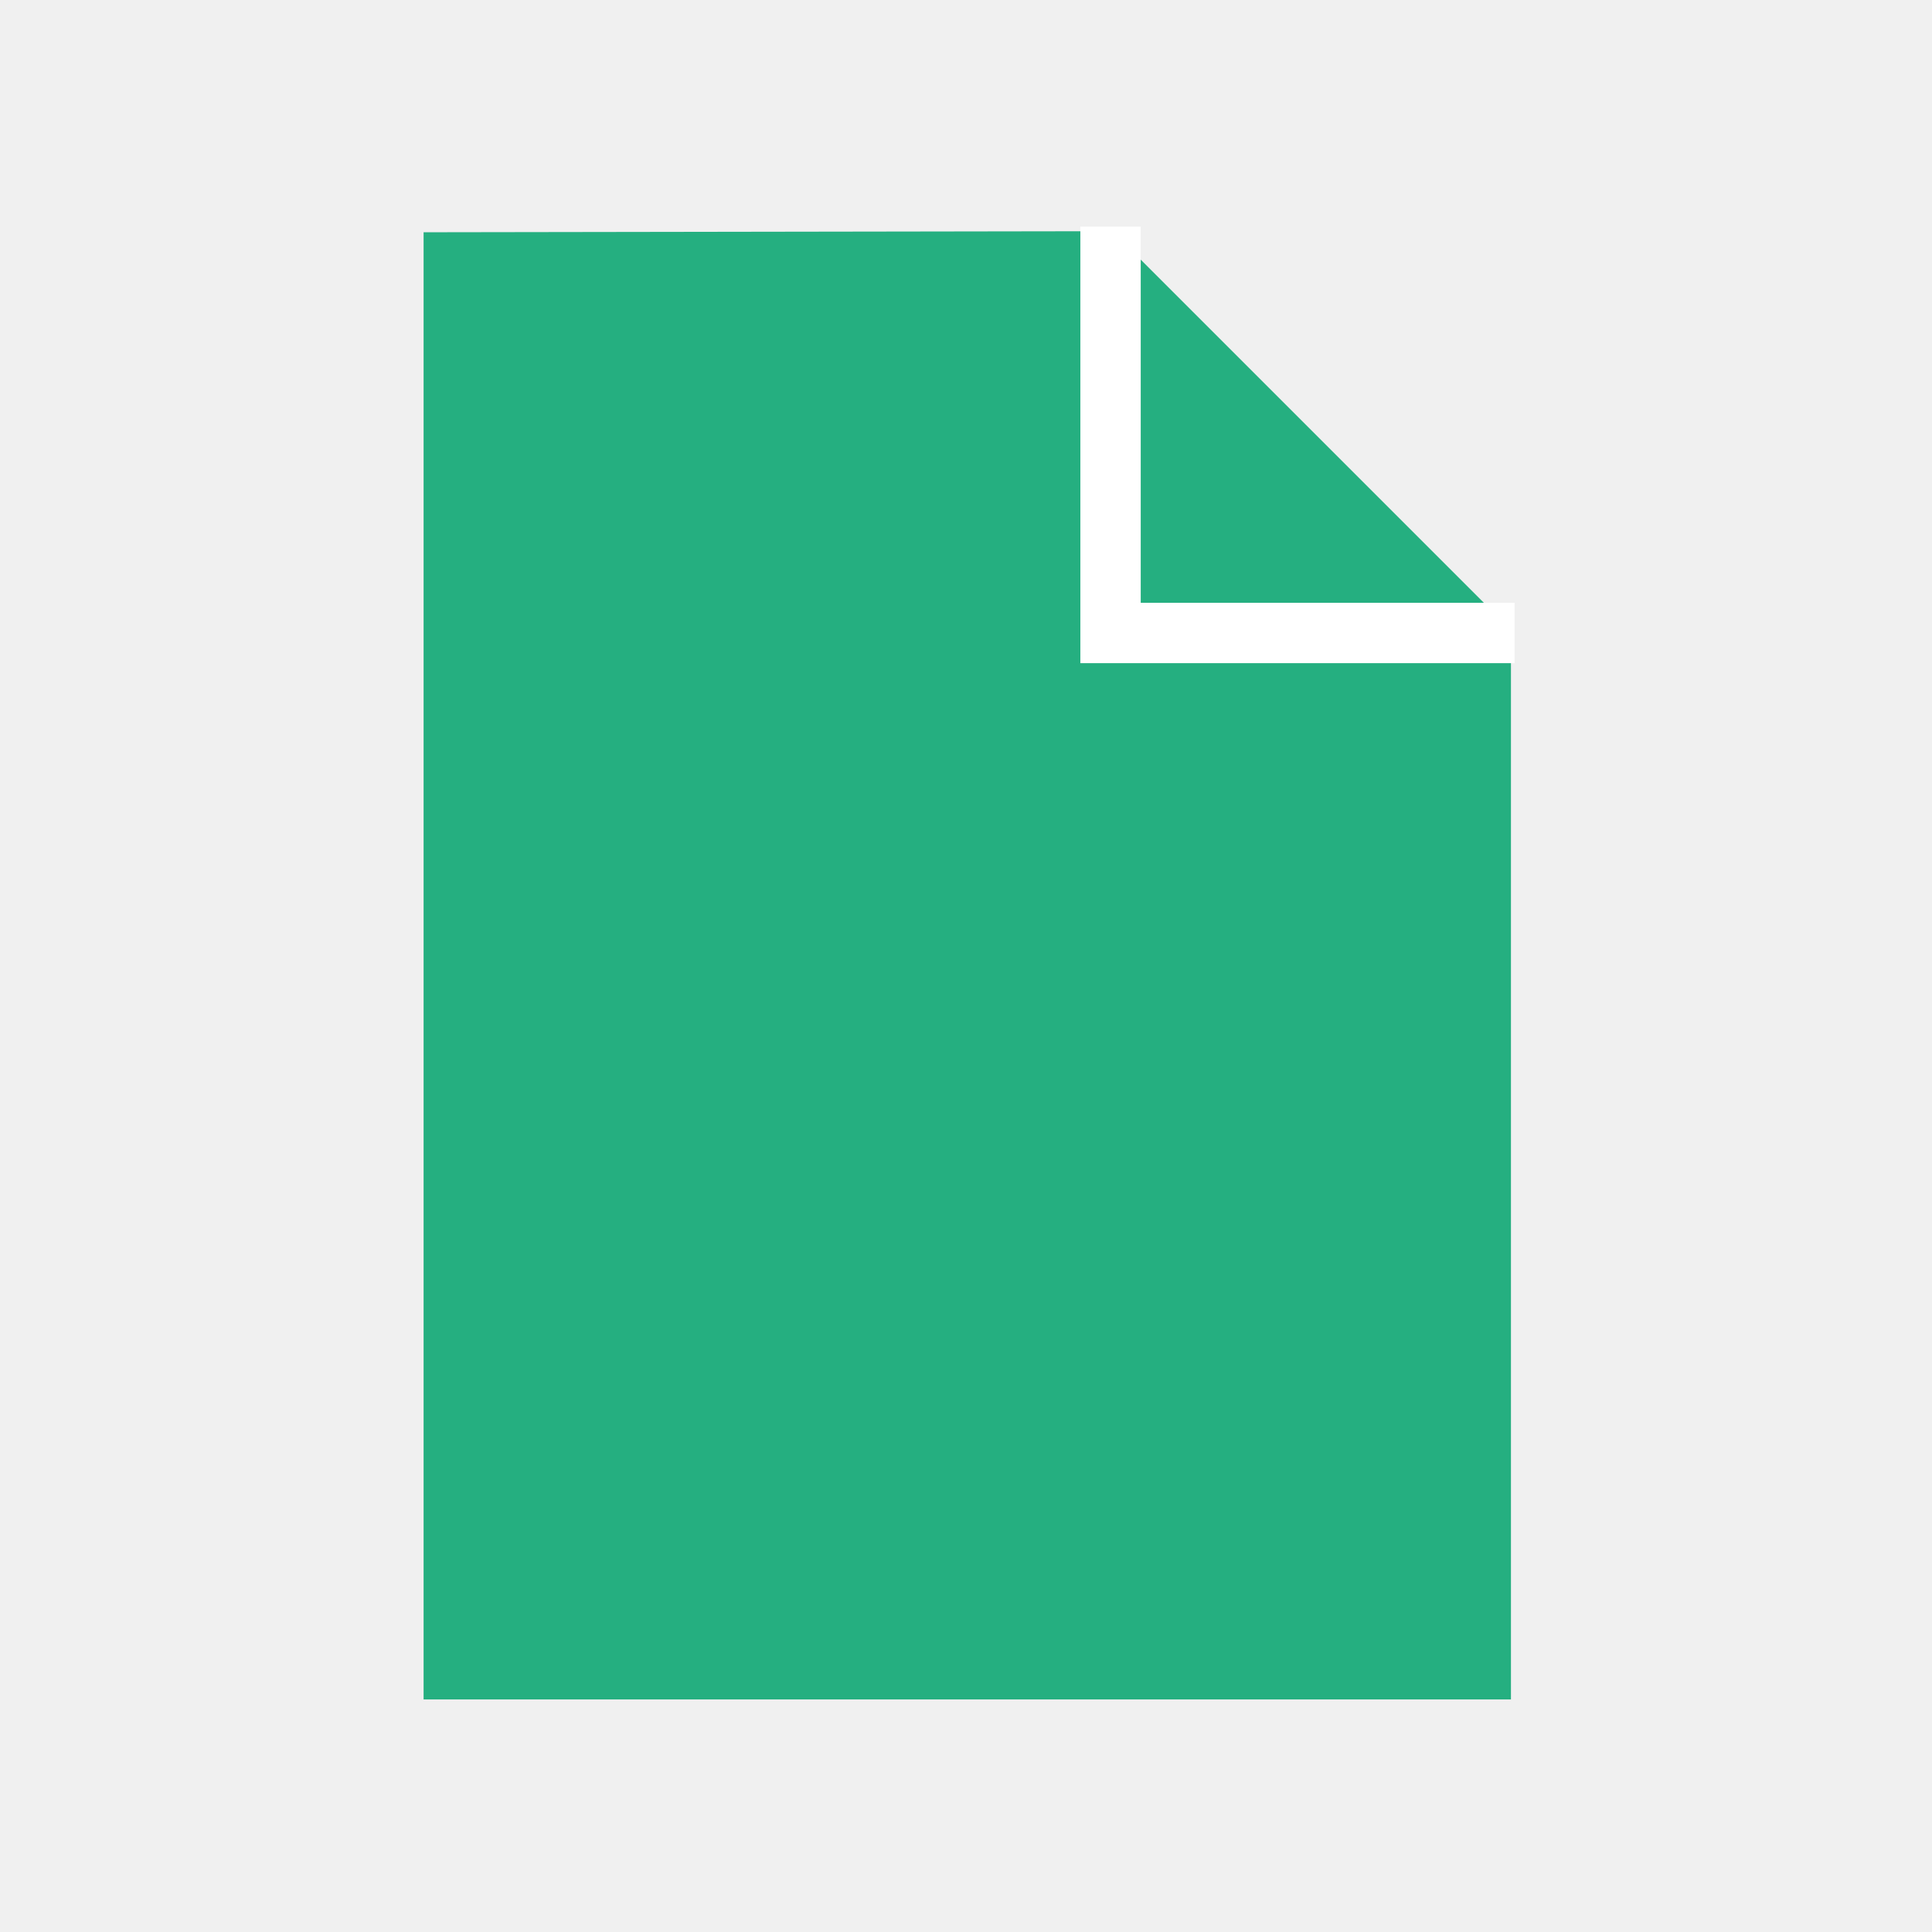
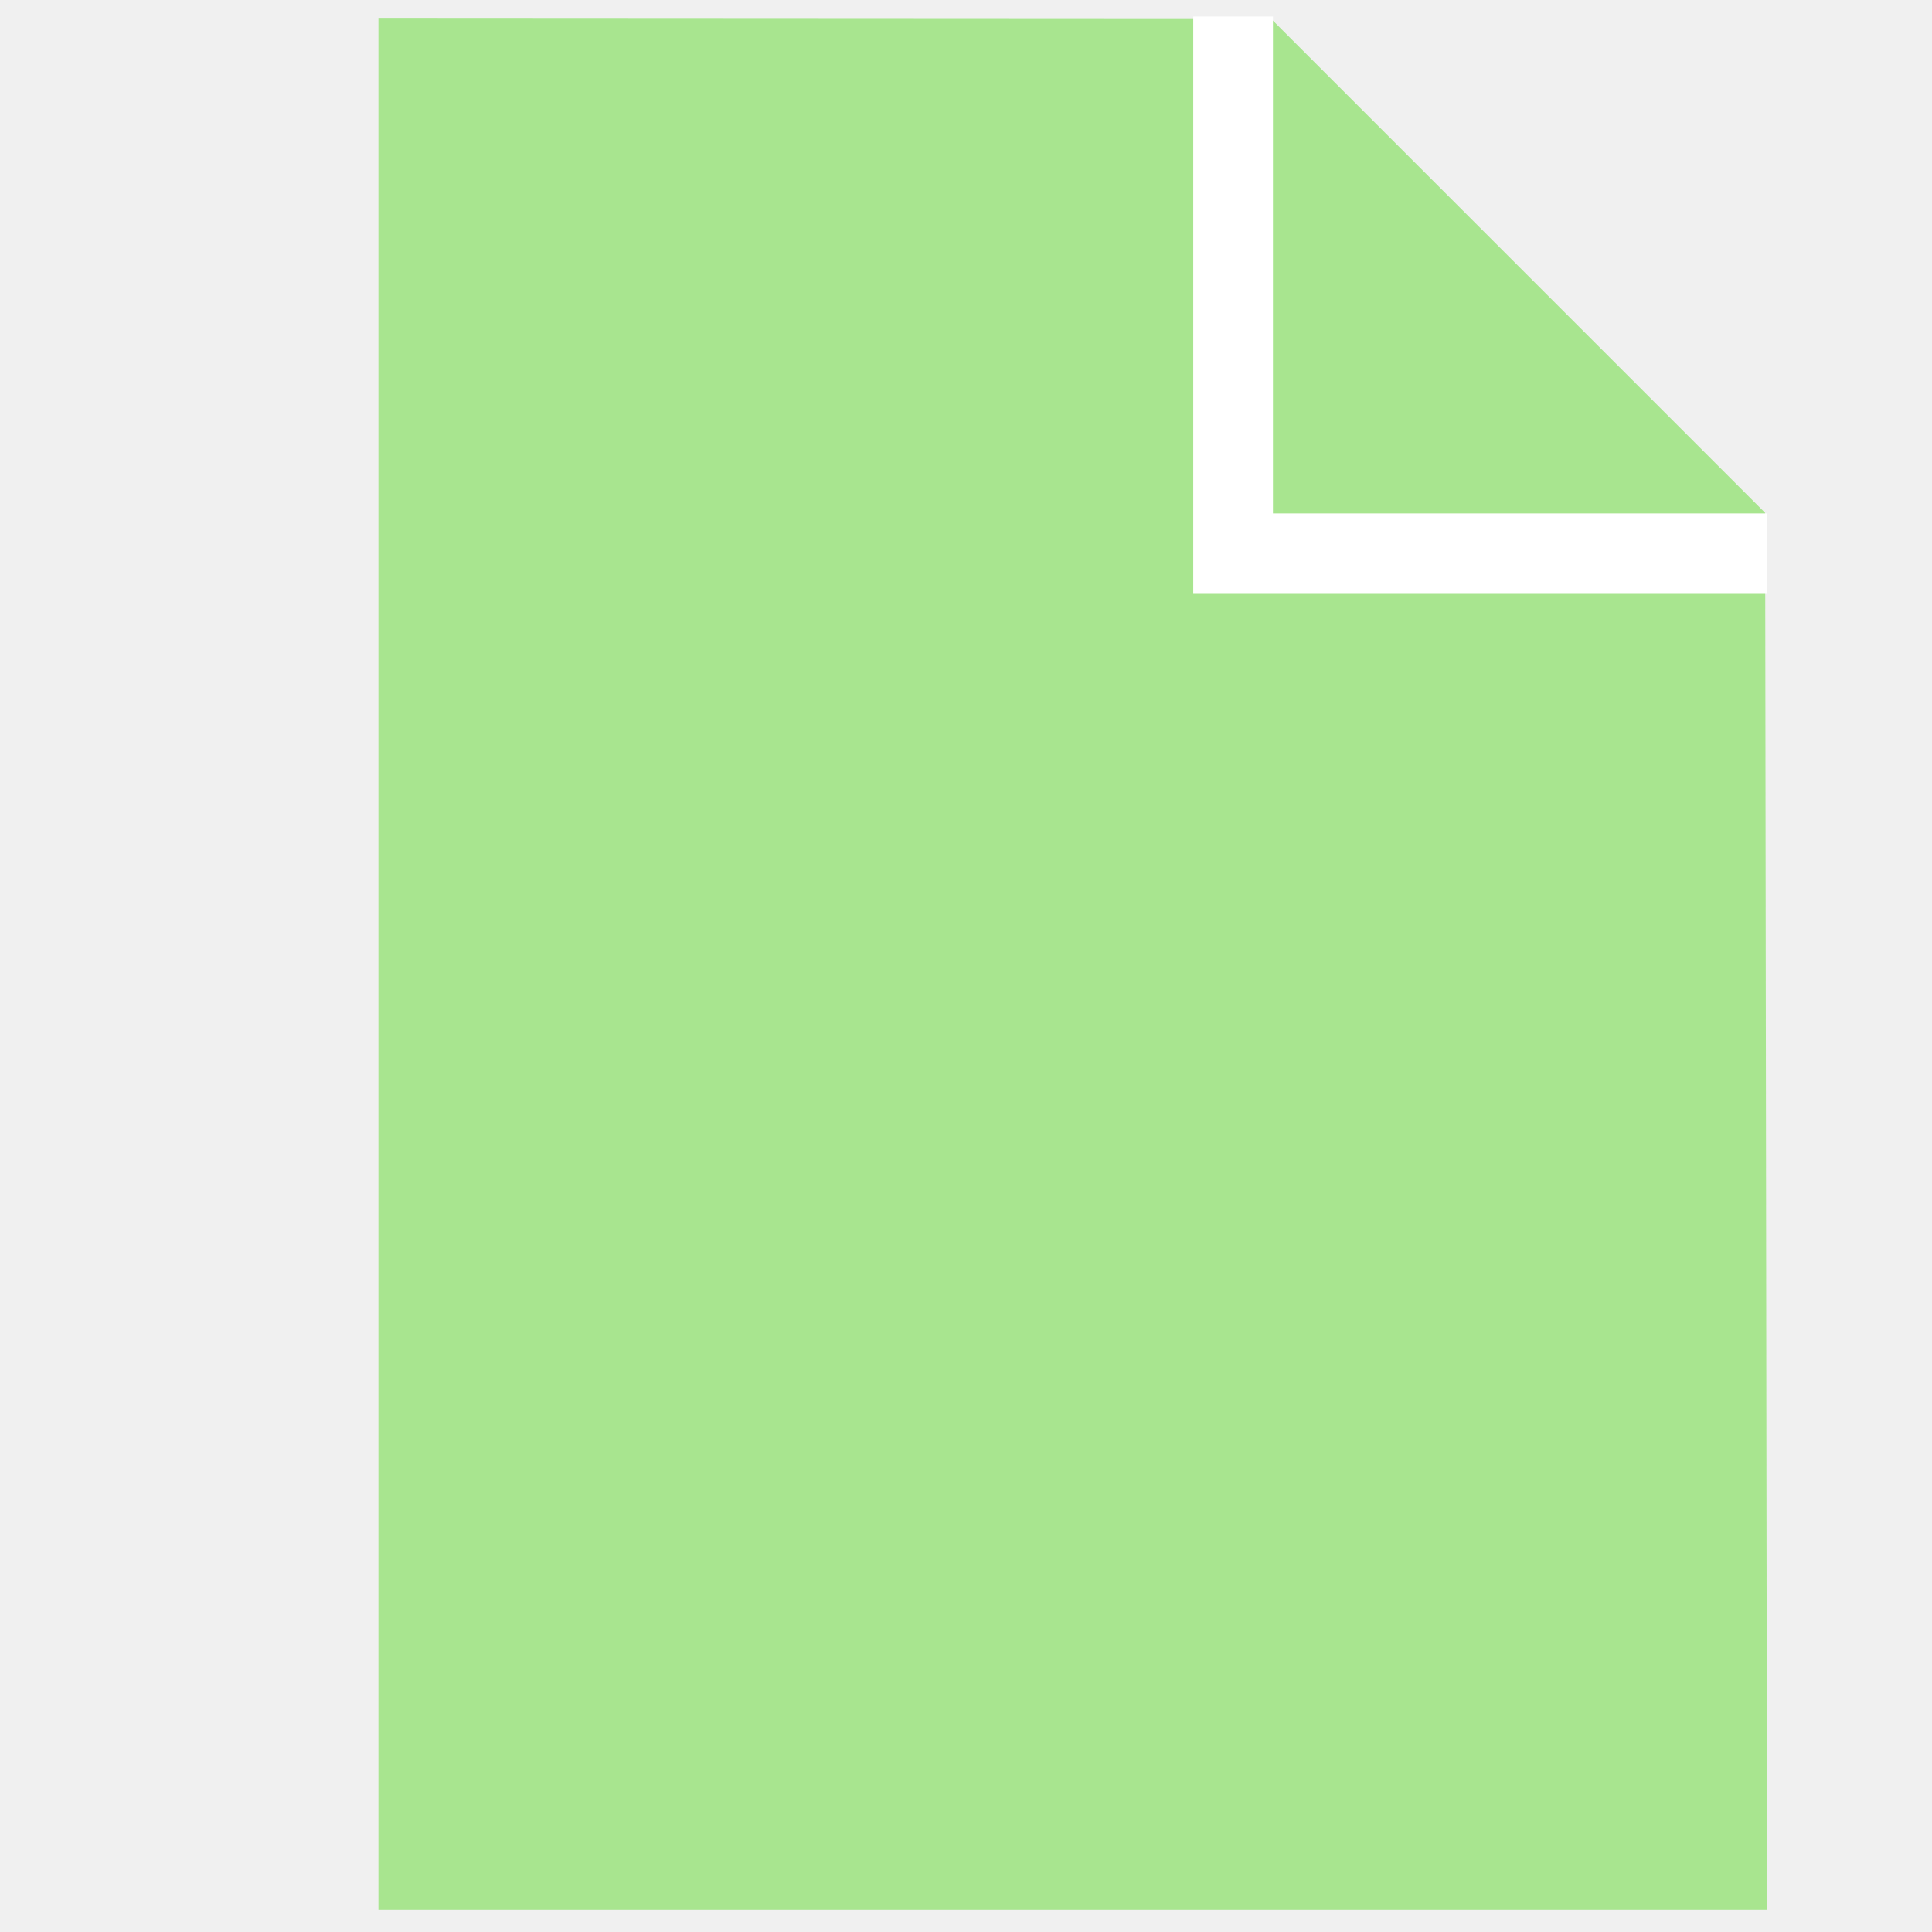
- <svg xmlns="http://www.w3.org/2000/svg" width="16px" height="16px" viewBox="0 0 16 16" version="1.1">
-   <defs />
-   <g id="Page-1" stroke="none" stroke-width="1" fill="none" fill-rule="evenodd">
-     <g id="catalog-icon-copy">
-       <polygon id="Path-4" stroke="#25AF80" stroke-width="0.66" fill="#25AF80" points="3.838 2.253 3.838 13.744 12.183 13.744 12.183 5.353 9.075 2.245" />
-       <polyline id="Path-5" stroke="#FFFFFF" stroke-width="0.5" points="9.197 1.877 9.197 5.242 12.543 5.242" />
+ <svg xmlns="http://www.w3.org/2000/svg" width="100%" height="100%" viewBox="0 0 16 16" version="1.1" xml:space="preserve" style="fill-rule:evenodd;clip-rule:evenodd;stroke-miterlimit:10;">
+   <rect id="catalog-icon-2" x="0.813" y="0" width="16" height="16" style="fill:none;" />
+   <clipPath id="_clip1">
+     <rect x="0.813" y="0" width="16" height="16" />
+   </clipPath>
+   <g clip-path="url(#_clip1)">
+     <g id="catalog-icon">
+       <path id="Path_4" d="M3.134,0.148l0,15.665l11.5,0l-0.016,-11.566l-4.095,-4.095l-7.389,-0.004Z" style="fill:#a8e58f;fill-rule:nonzero;" />
+       <path id="Path_5" d="M10.212,0.137l0,4.445l4.42,0" style="fill:none;stroke:#fff;stroke-width:0.66px;" />
    </g>
  </g>
</svg>
